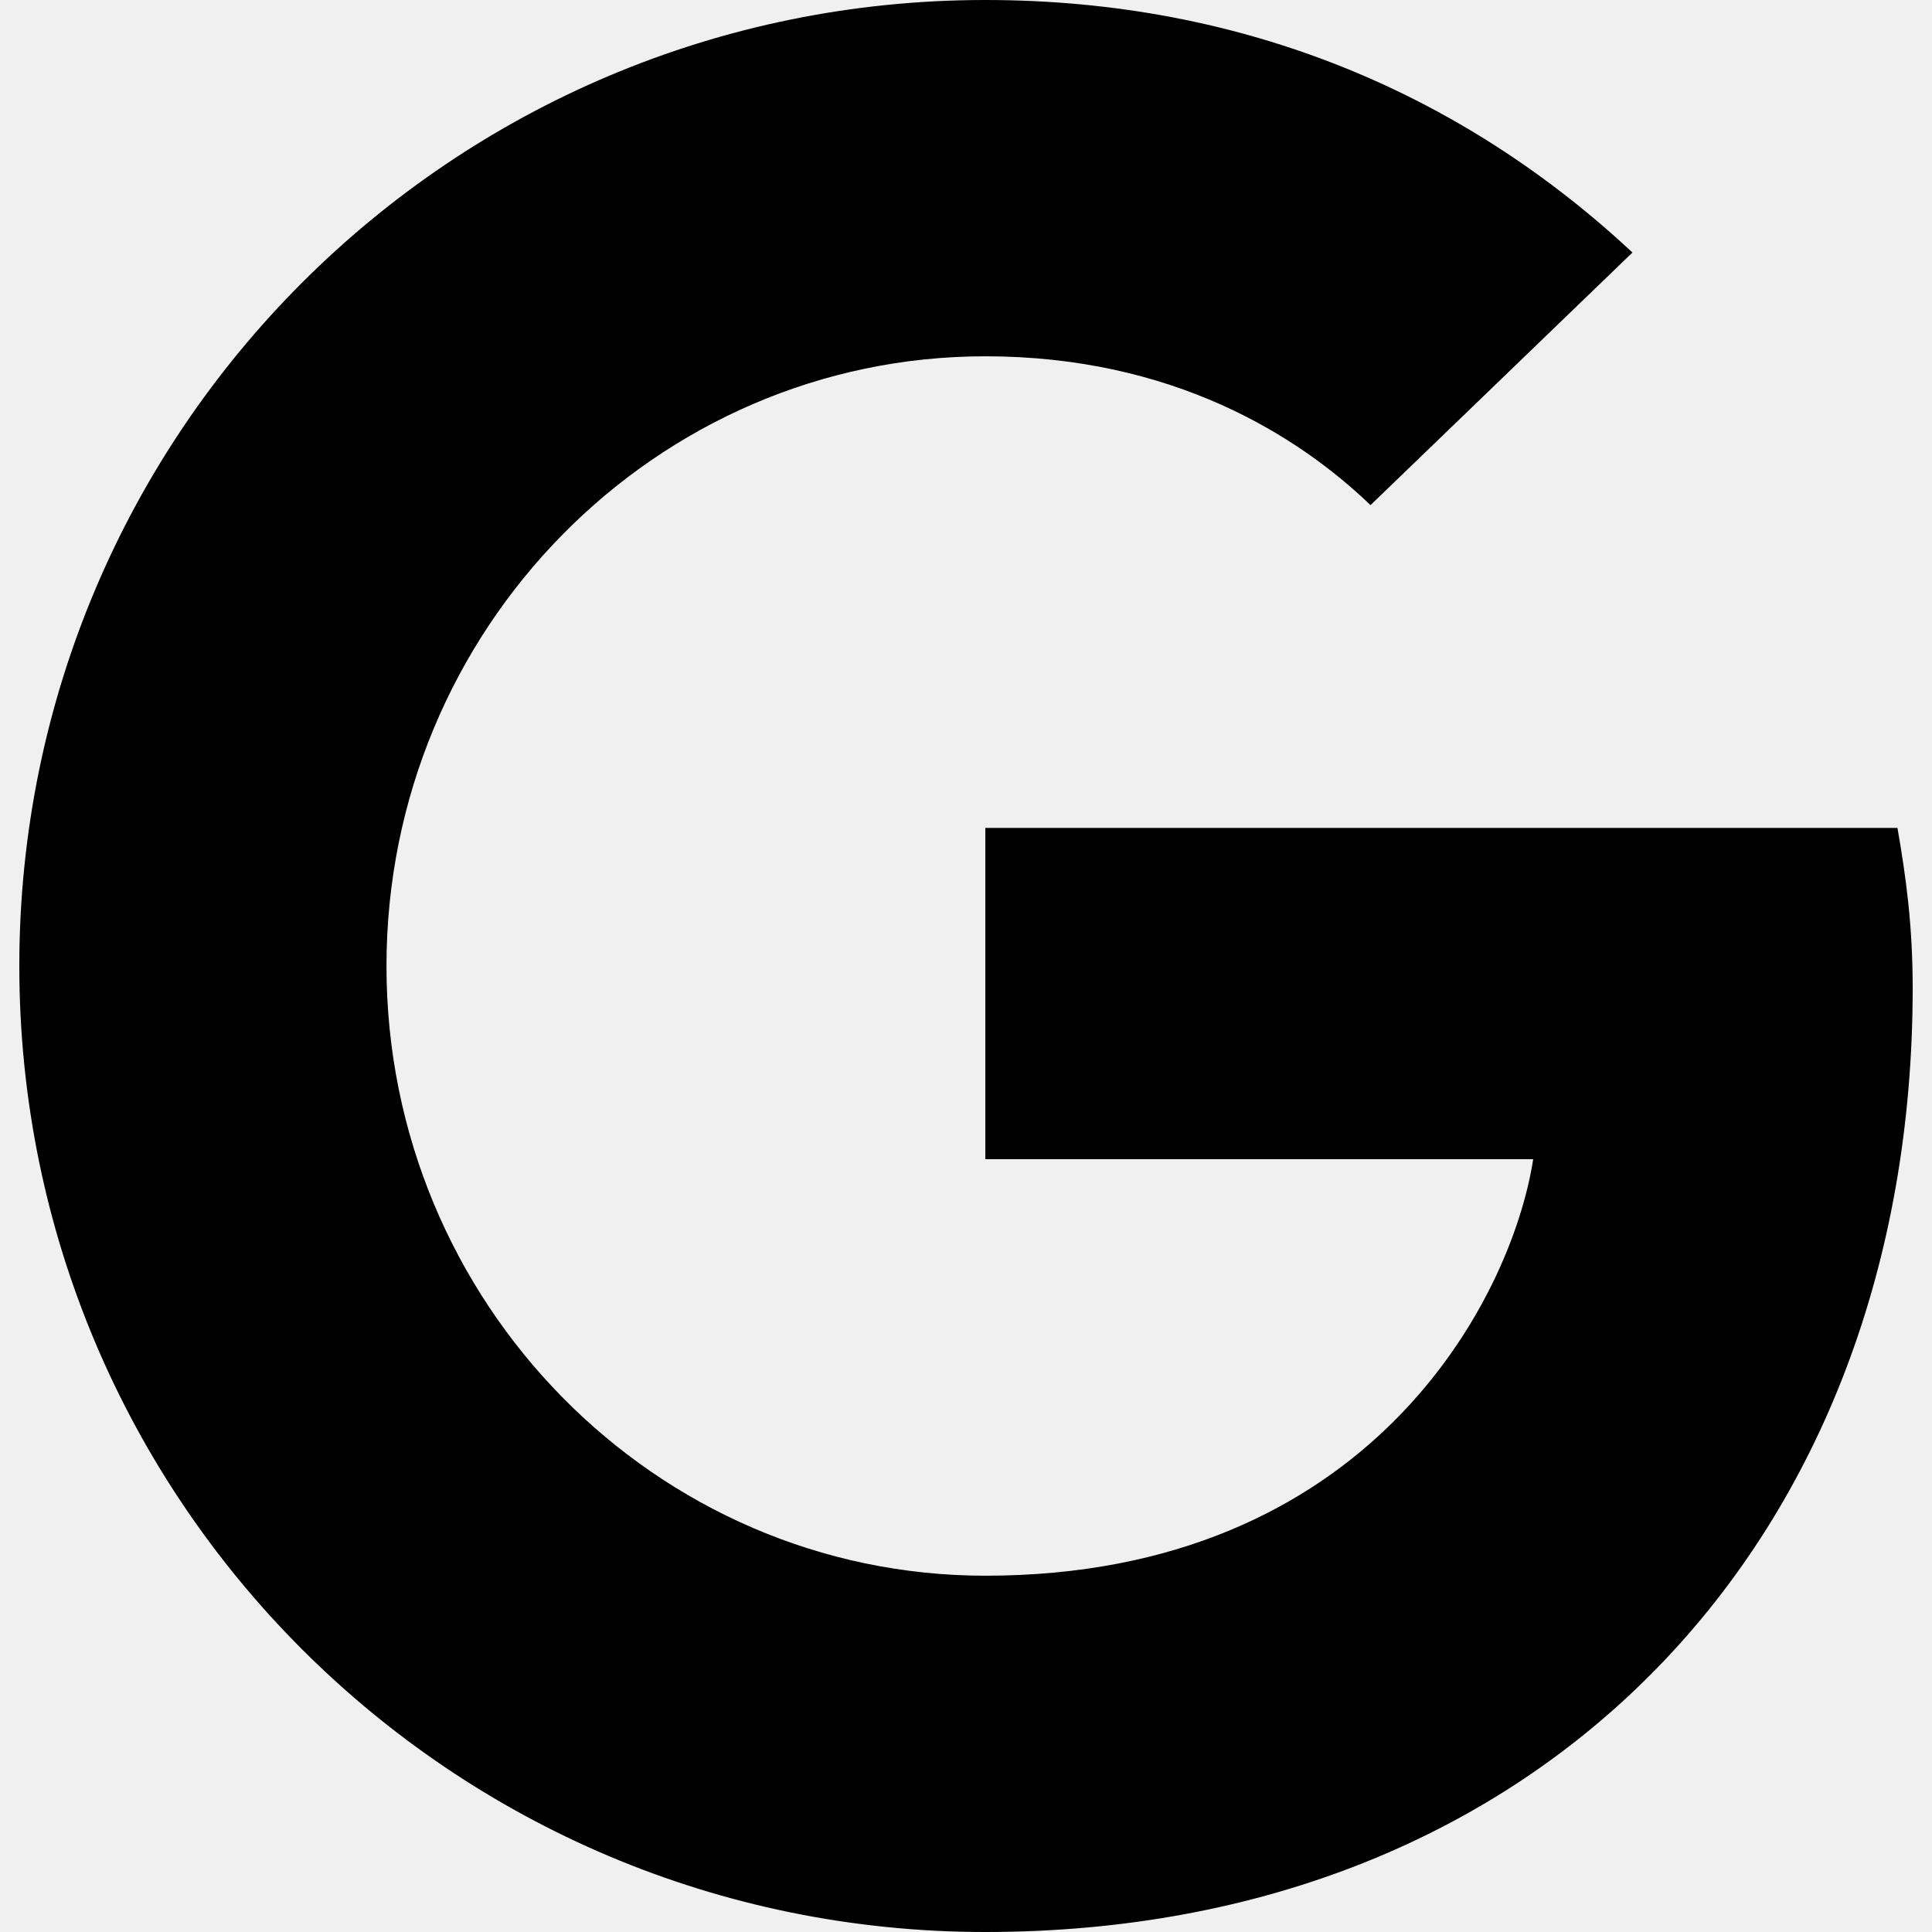
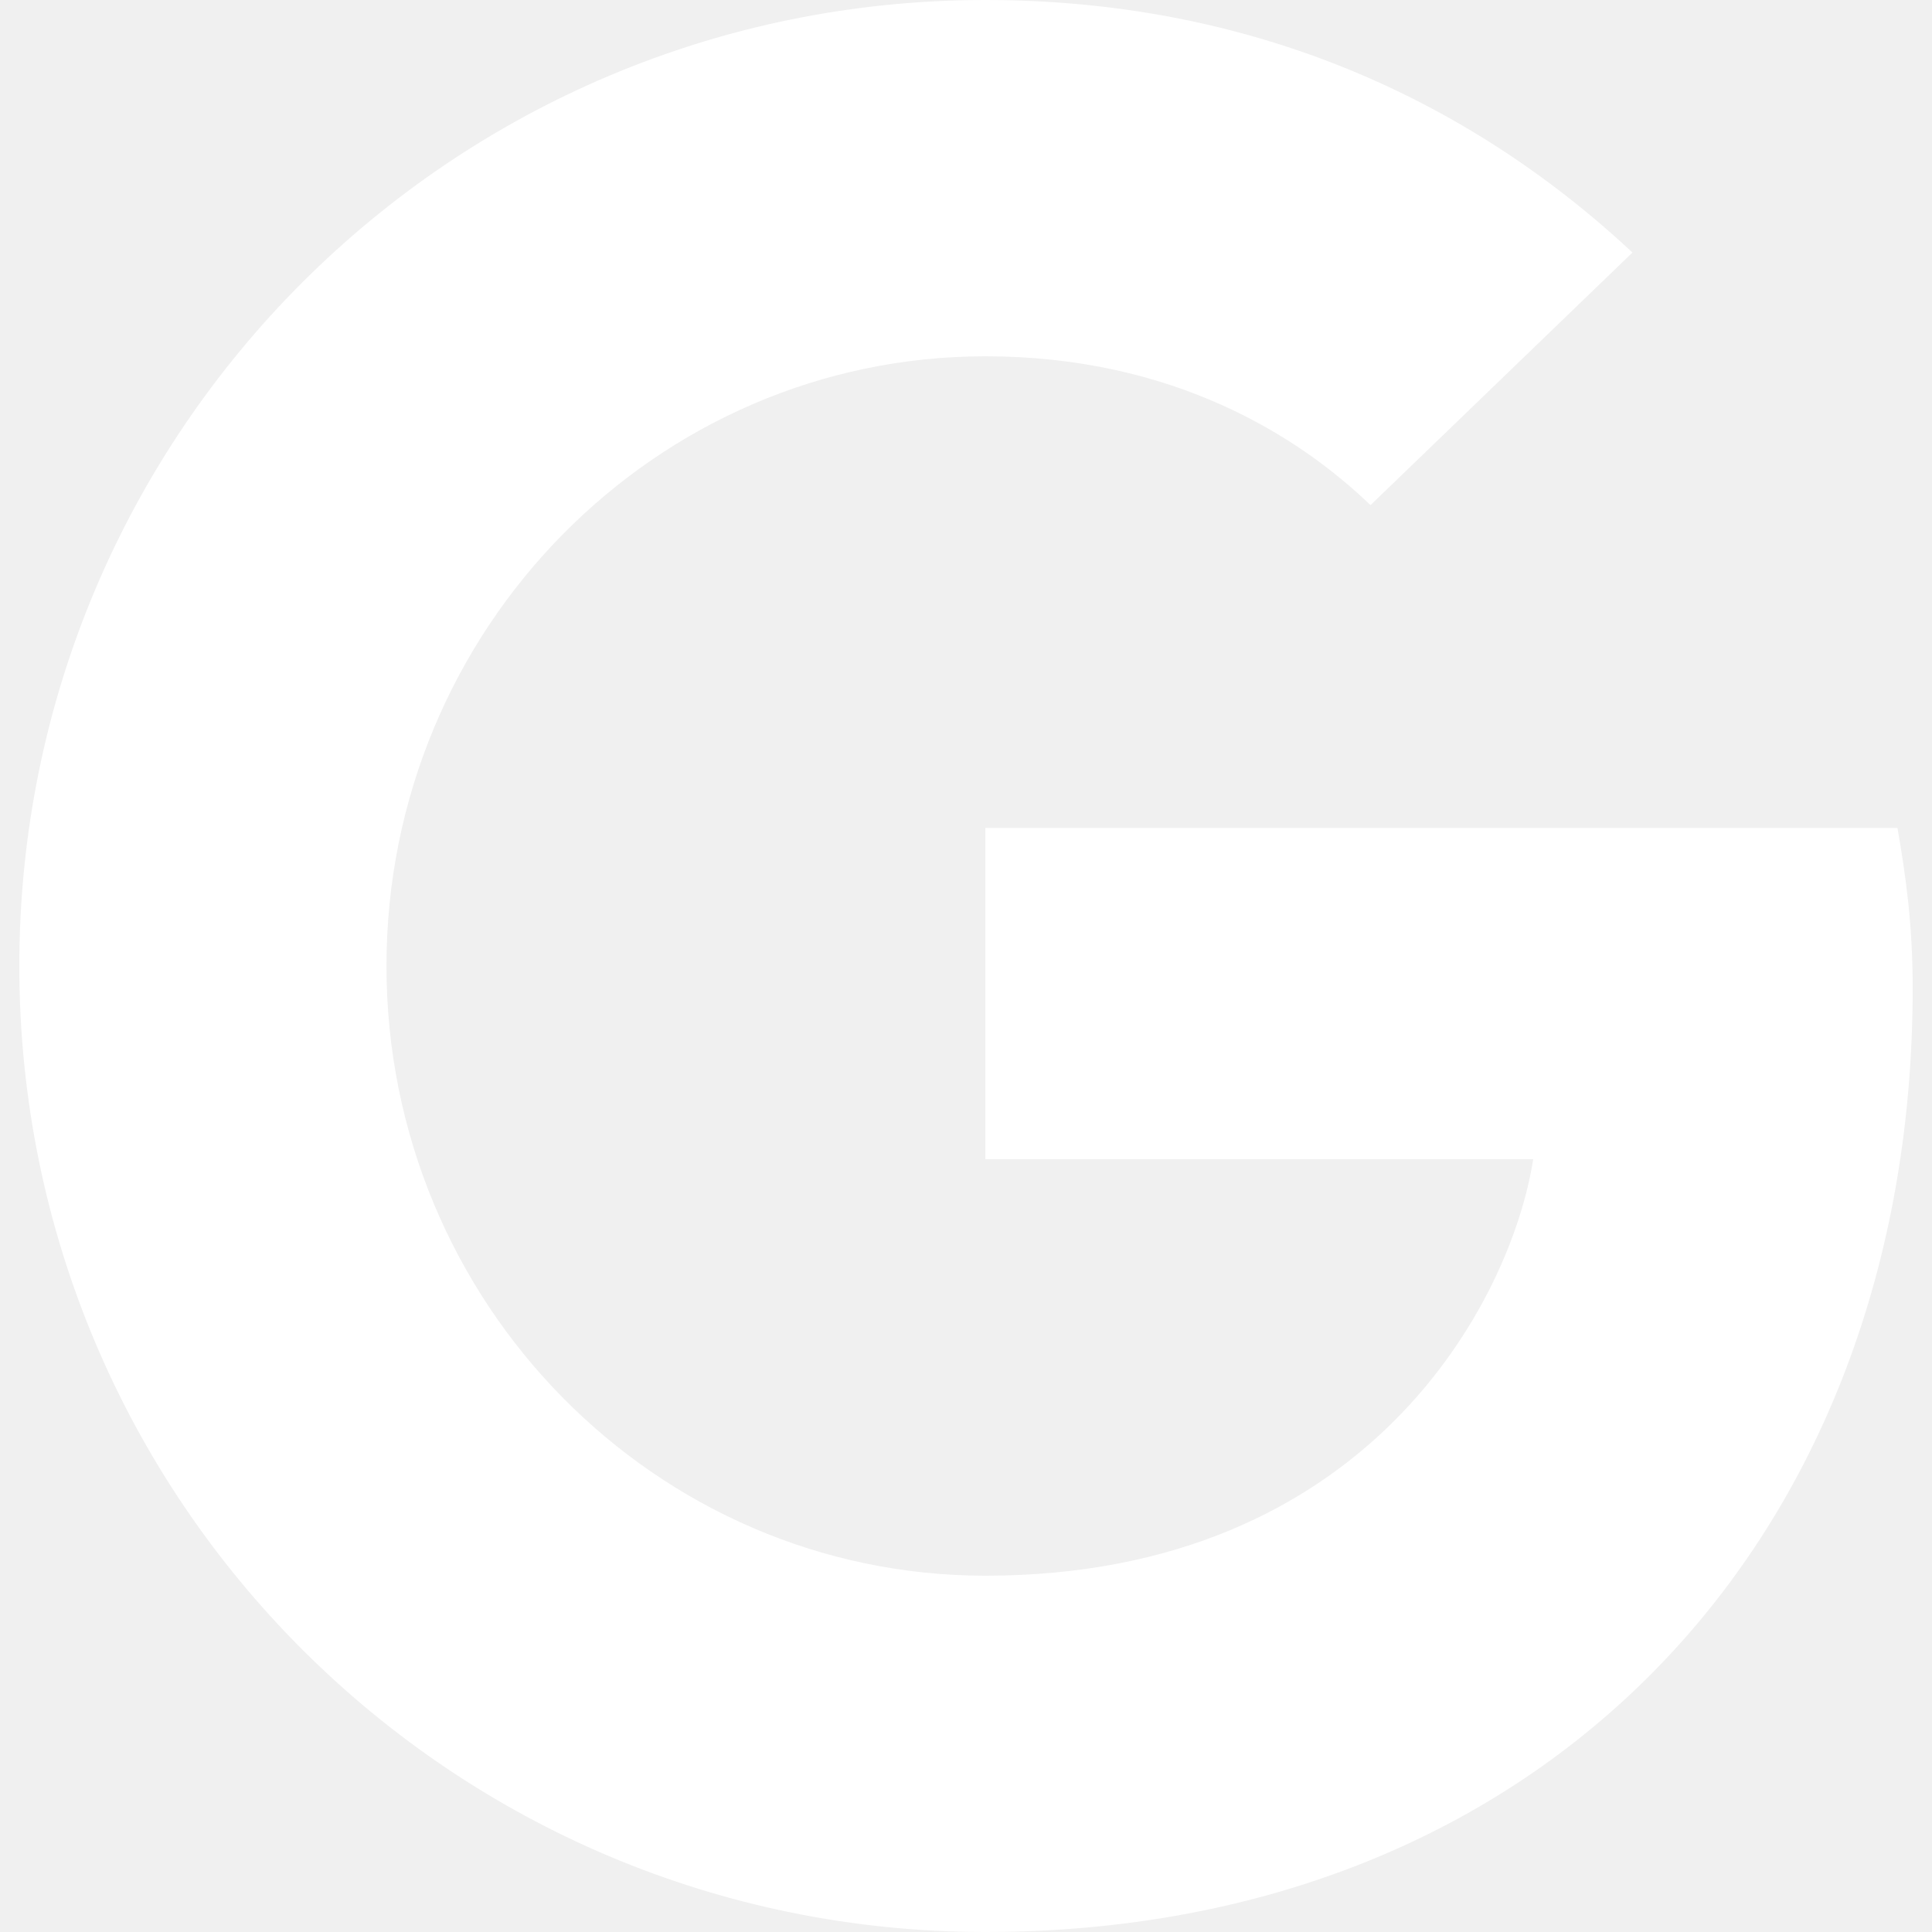
<svg xmlns="http://www.w3.org/2000/svg" role="img" viewBox="0 0 24 24">
-   <path d="M12.24 10.285V14.4h6.806c-.275 1.765-2.056 5.174-6.806 5.174-4.095 0-7.439-3.389-7.439-7.574s3.345-7.574 7.439-7.574c2.33 0 3.891.989 4.785 1.849l3.254-3.138C18.189 1.186 15.479 0 12.24 0c-6.635 0-12 5.365-12 12s5.365 12 12 12c6.926 0 11.52-4.869 11.52-11.726 0-.788-.085-1.39-.189-1.989H12.24z" />
+   <path fill="white" d="M12.24 10.285V14.4h6.806c-.275 1.765-2.056 5.174-6.806 5.174-4.095 0-7.439-3.389-7.439-7.574s3.345-7.574 7.439-7.574c2.33 0 3.891.989 4.785 1.849l3.254-3.138C18.189 1.186 15.479 0 12.24 0c-6.635 0-12 5.365-12 12s5.365 12 12 12c6.926 0 11.52-4.869 11.52-11.726 0-.788-.085-1.39-.189-1.989H12.24z" />
</svg>
